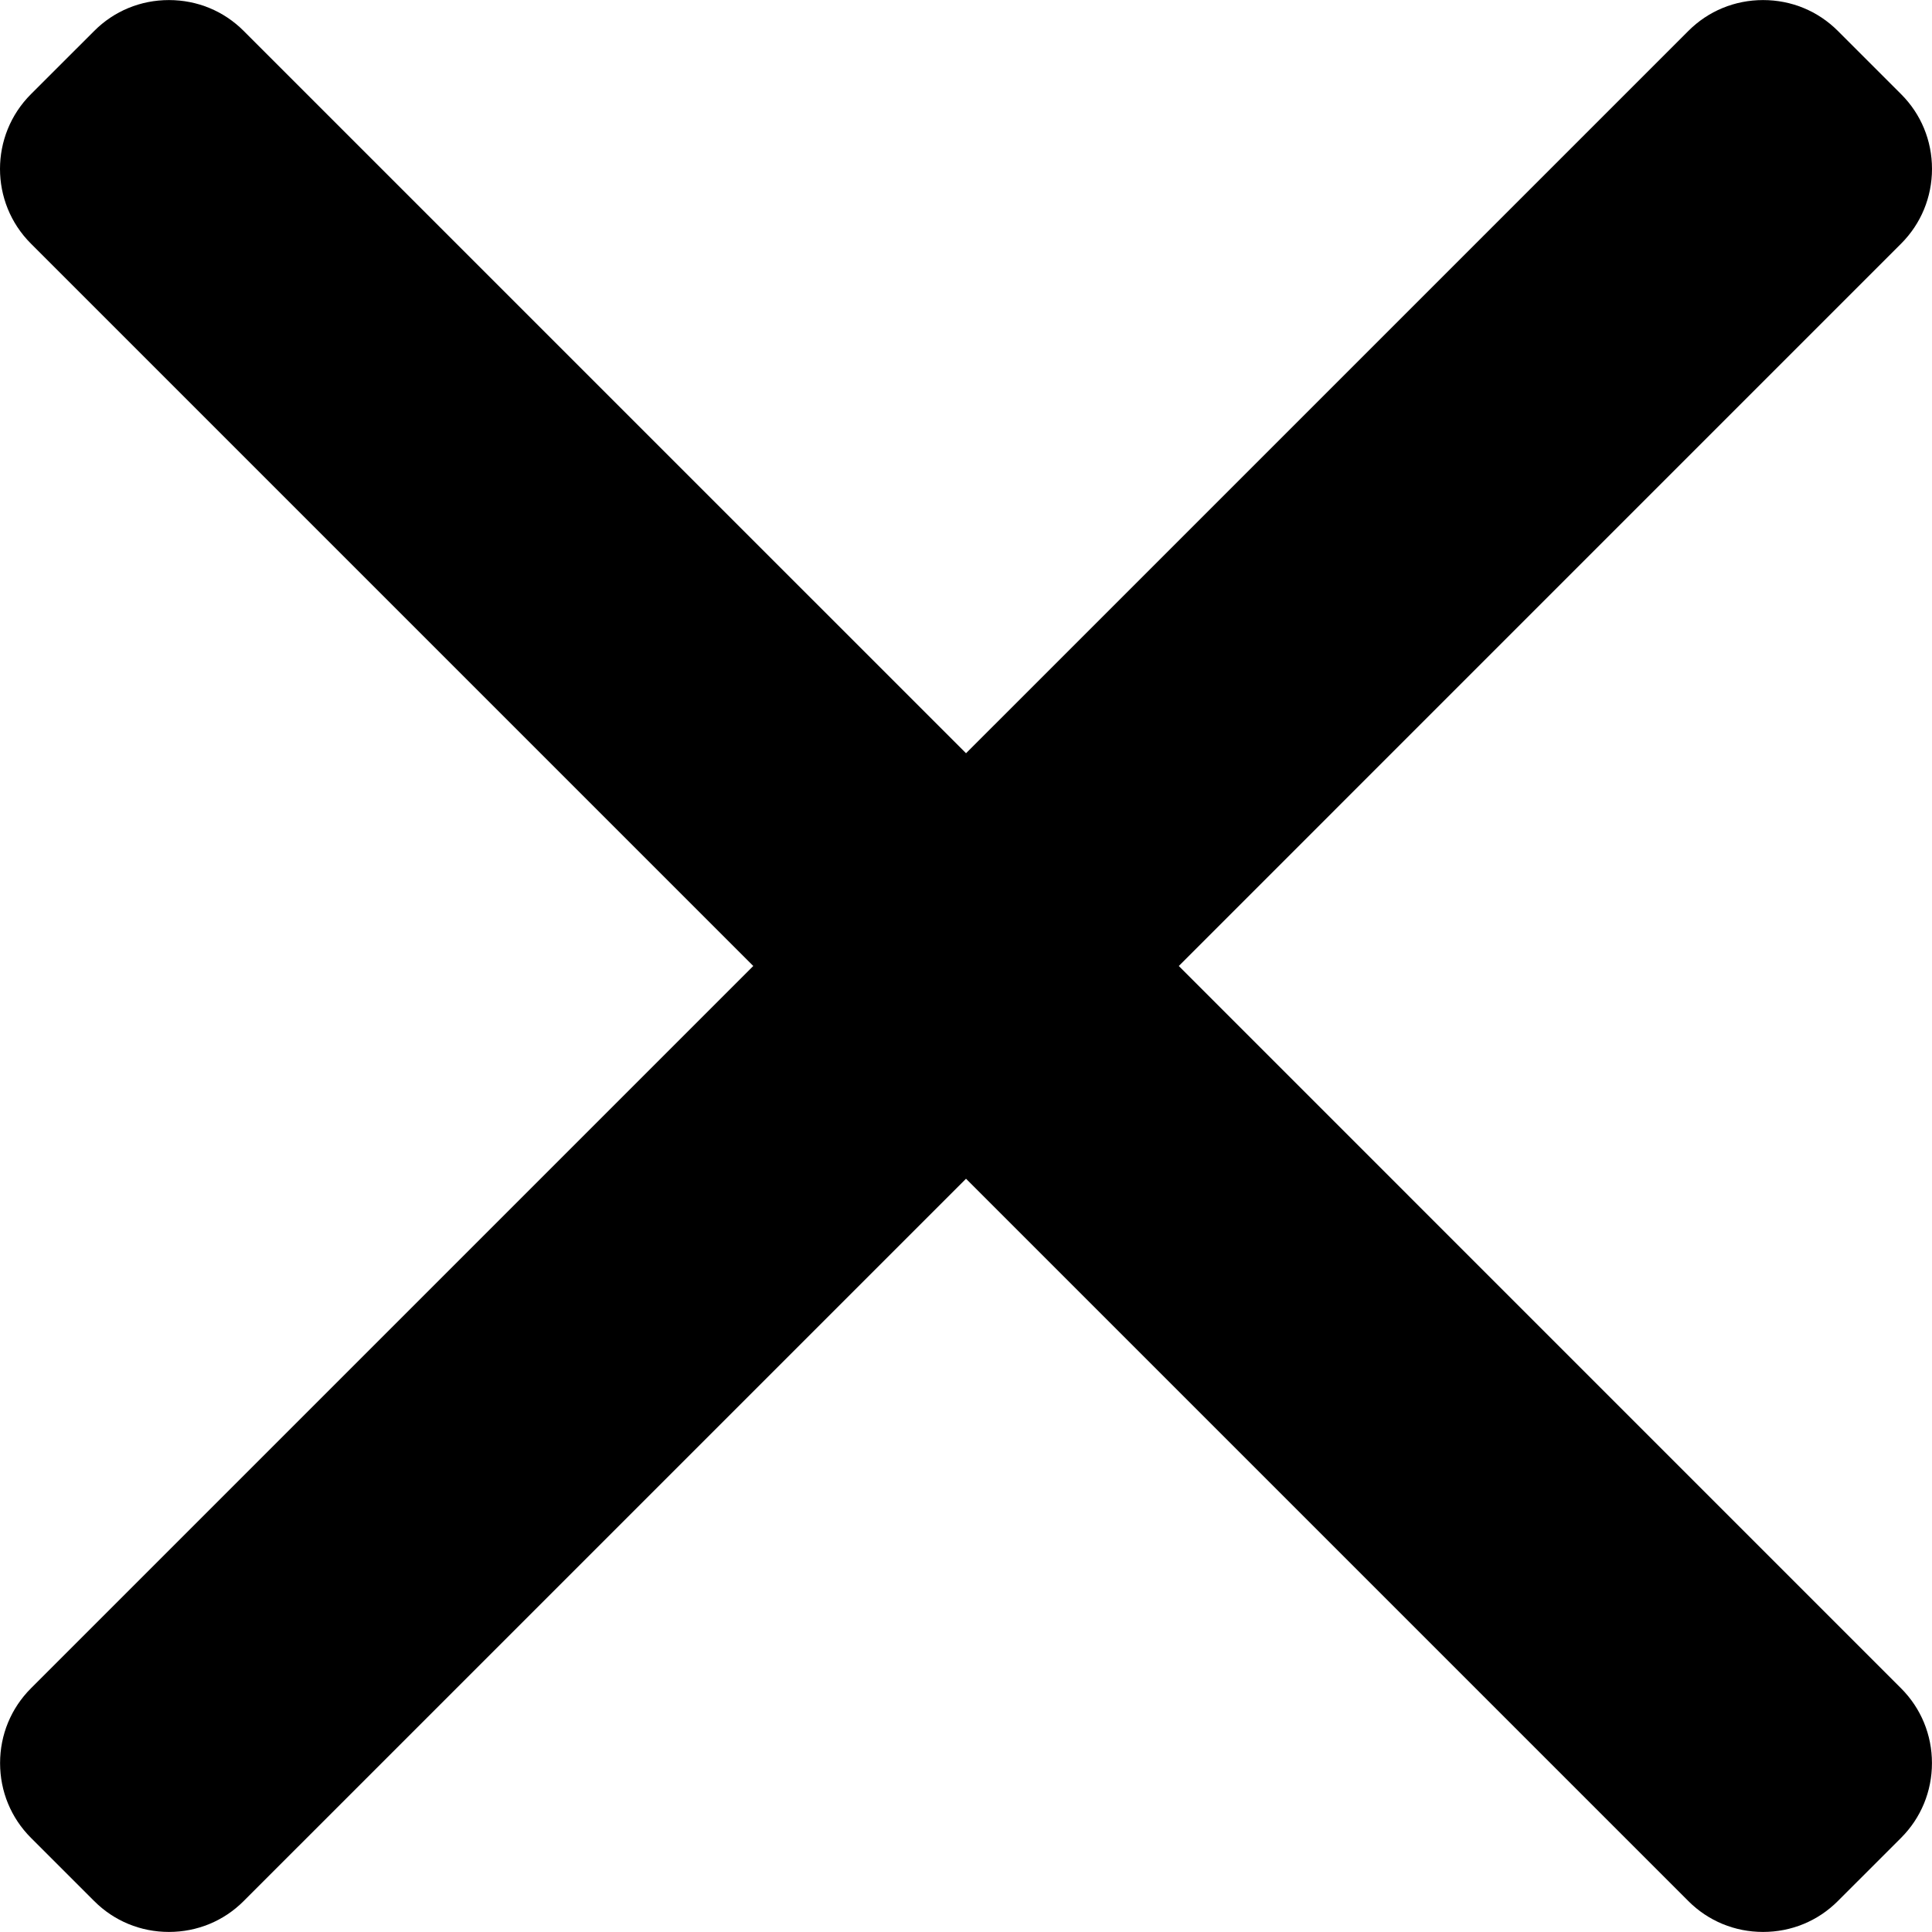
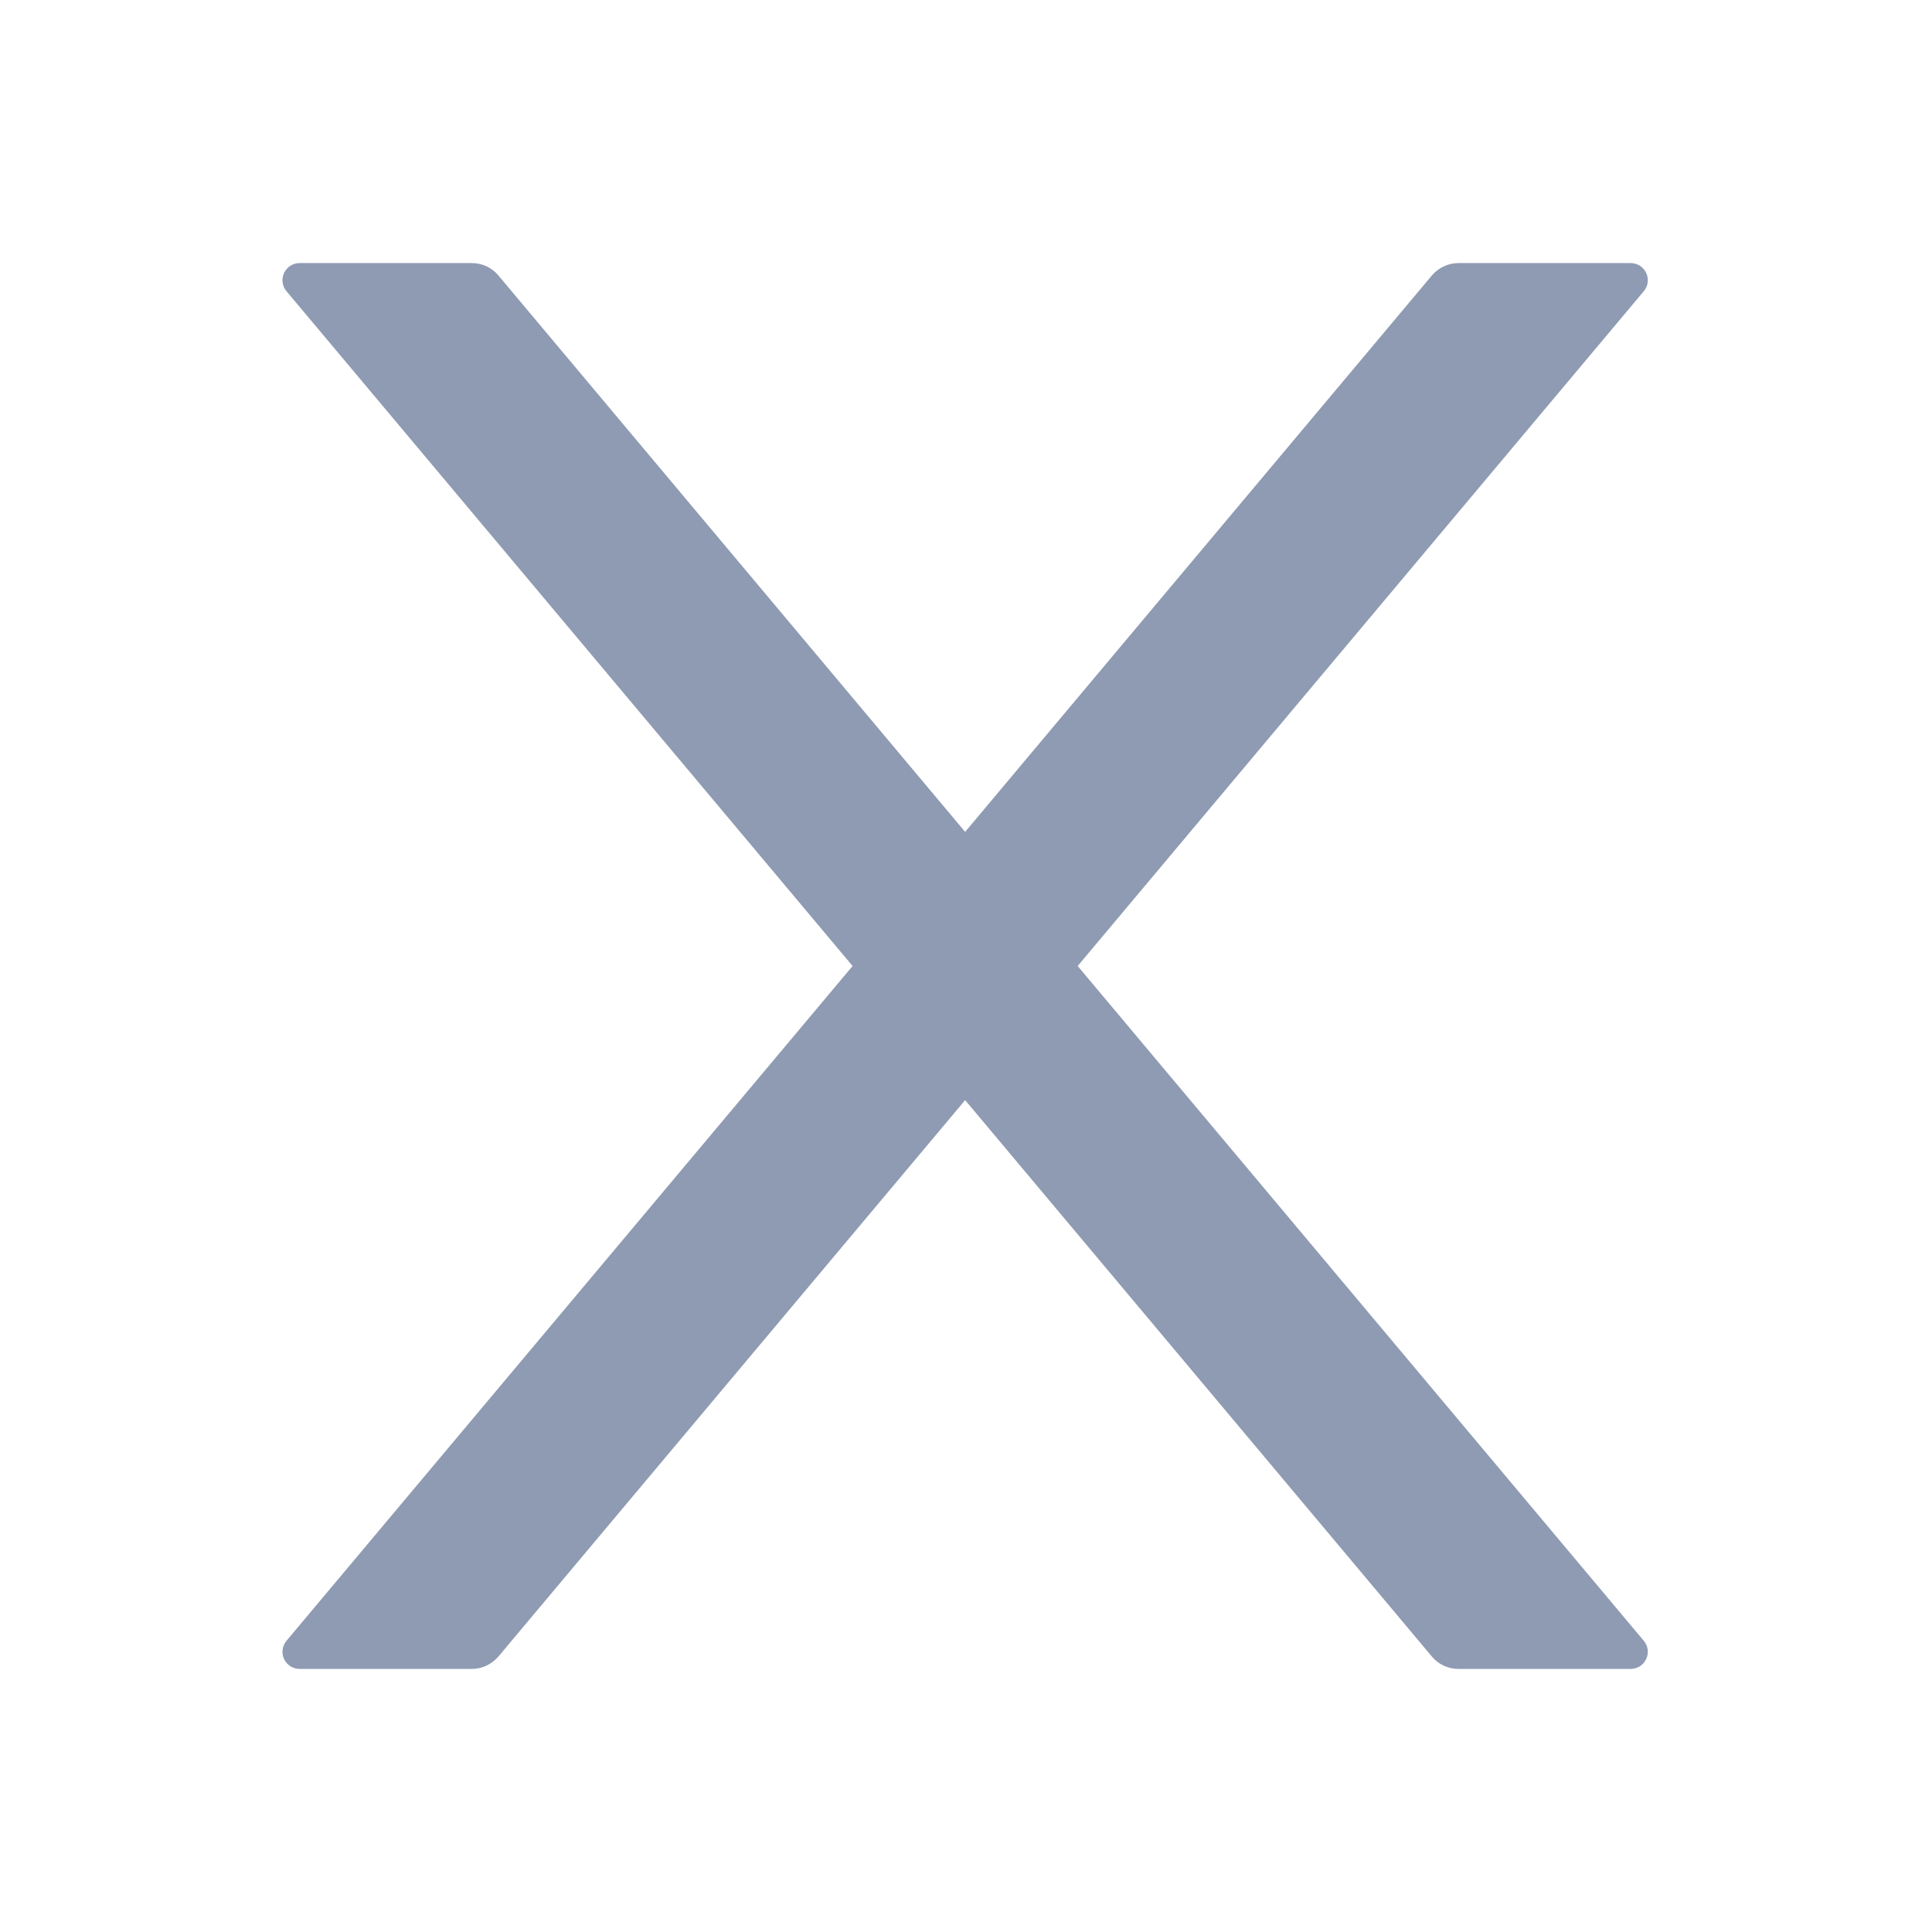
- <svg xmlns="http://www.w3.org/2000/svg" version="1.1" id="Layer_1" x="0px" y="0px" viewBox="0 0 492 492" style="enable-background:new 0 0 492 492;" xml:space="preserve">
-   <g>
-     <g>
-       <path d="M300.188,246L484.14,62.04c5.06-5.064,7.852-11.82,7.86-19.024c0-7.208-2.792-13.972-7.86-19.028L468.02,7.872    c-5.068-5.076-11.824-7.856-19.036-7.856c-7.2,0-13.956,2.78-19.024,7.856L246.008,191.82L62.048,7.872    c-5.06-5.076-11.82-7.856-19.028-7.856c-7.2,0-13.96,2.78-19.02,7.856L7.872,23.988c-10.496,10.496-10.496,27.568,0,38.052    L191.828,246L7.872,429.952c-5.064,5.072-7.852,11.828-7.852,19.032c0,7.204,2.788,13.96,7.852,19.028l16.124,16.116    c5.06,5.072,11.824,7.856,19.02,7.856c7.208,0,13.968-2.784,19.028-7.856l183.96-183.952l183.952,183.952    c5.068,5.072,11.824,7.856,19.024,7.856h0.008c7.204,0,13.96-2.784,19.028-7.856l16.12-16.116    c5.06-5.064,7.852-11.824,7.852-19.028c0-7.204-2.792-13.96-7.852-19.028L300.188,246z" />
-     </g>
-   </g>
-   <g>
- </g>
-   <g>
- </g>
-   <g>
- </g>
-   <g>
- </g>
-   <g>
- </g>
-   <g>
- </g>
-   <g>
- </g>
-   <g>
- </g>
-   <g>
- </g>
-   <g>
- </g>
-   <g>
- </g>
-   <g>
- </g>
-   <g>
- </g>
-   <g>
- </g>
-   <g>
- </g>
+ <svg viewBox="64 64 896 896" focusable="false" data-icon="close" width="1em" height="1em" fill="#8f9bb3" aria-hidden="true">
+   <path d="M563.8 512l262.5-312.9c4.4-5.2.7-13.1-6.1-13.1h-79.8c-4.7 0-9.2 2.1-12.3 5.7L511.6 449.8 295.1 191.7c-3-3.6-7.5-5.7-12.3-5.7H203c-6.8 0-10.5 7.9-6.1 13.1L459.4 512 196.9 824.9A7.95 7.95 0 00203 838h79.8c4.7 0 9.2-2.1 12.3-5.7l216.5-258.1 216.5 258.1c3 3.6 7.5 5.7 12.3 5.7h79.8c6.8 0 10.5-7.9 6.1-13.1L563.8 512z">
+   </path>
</svg>
